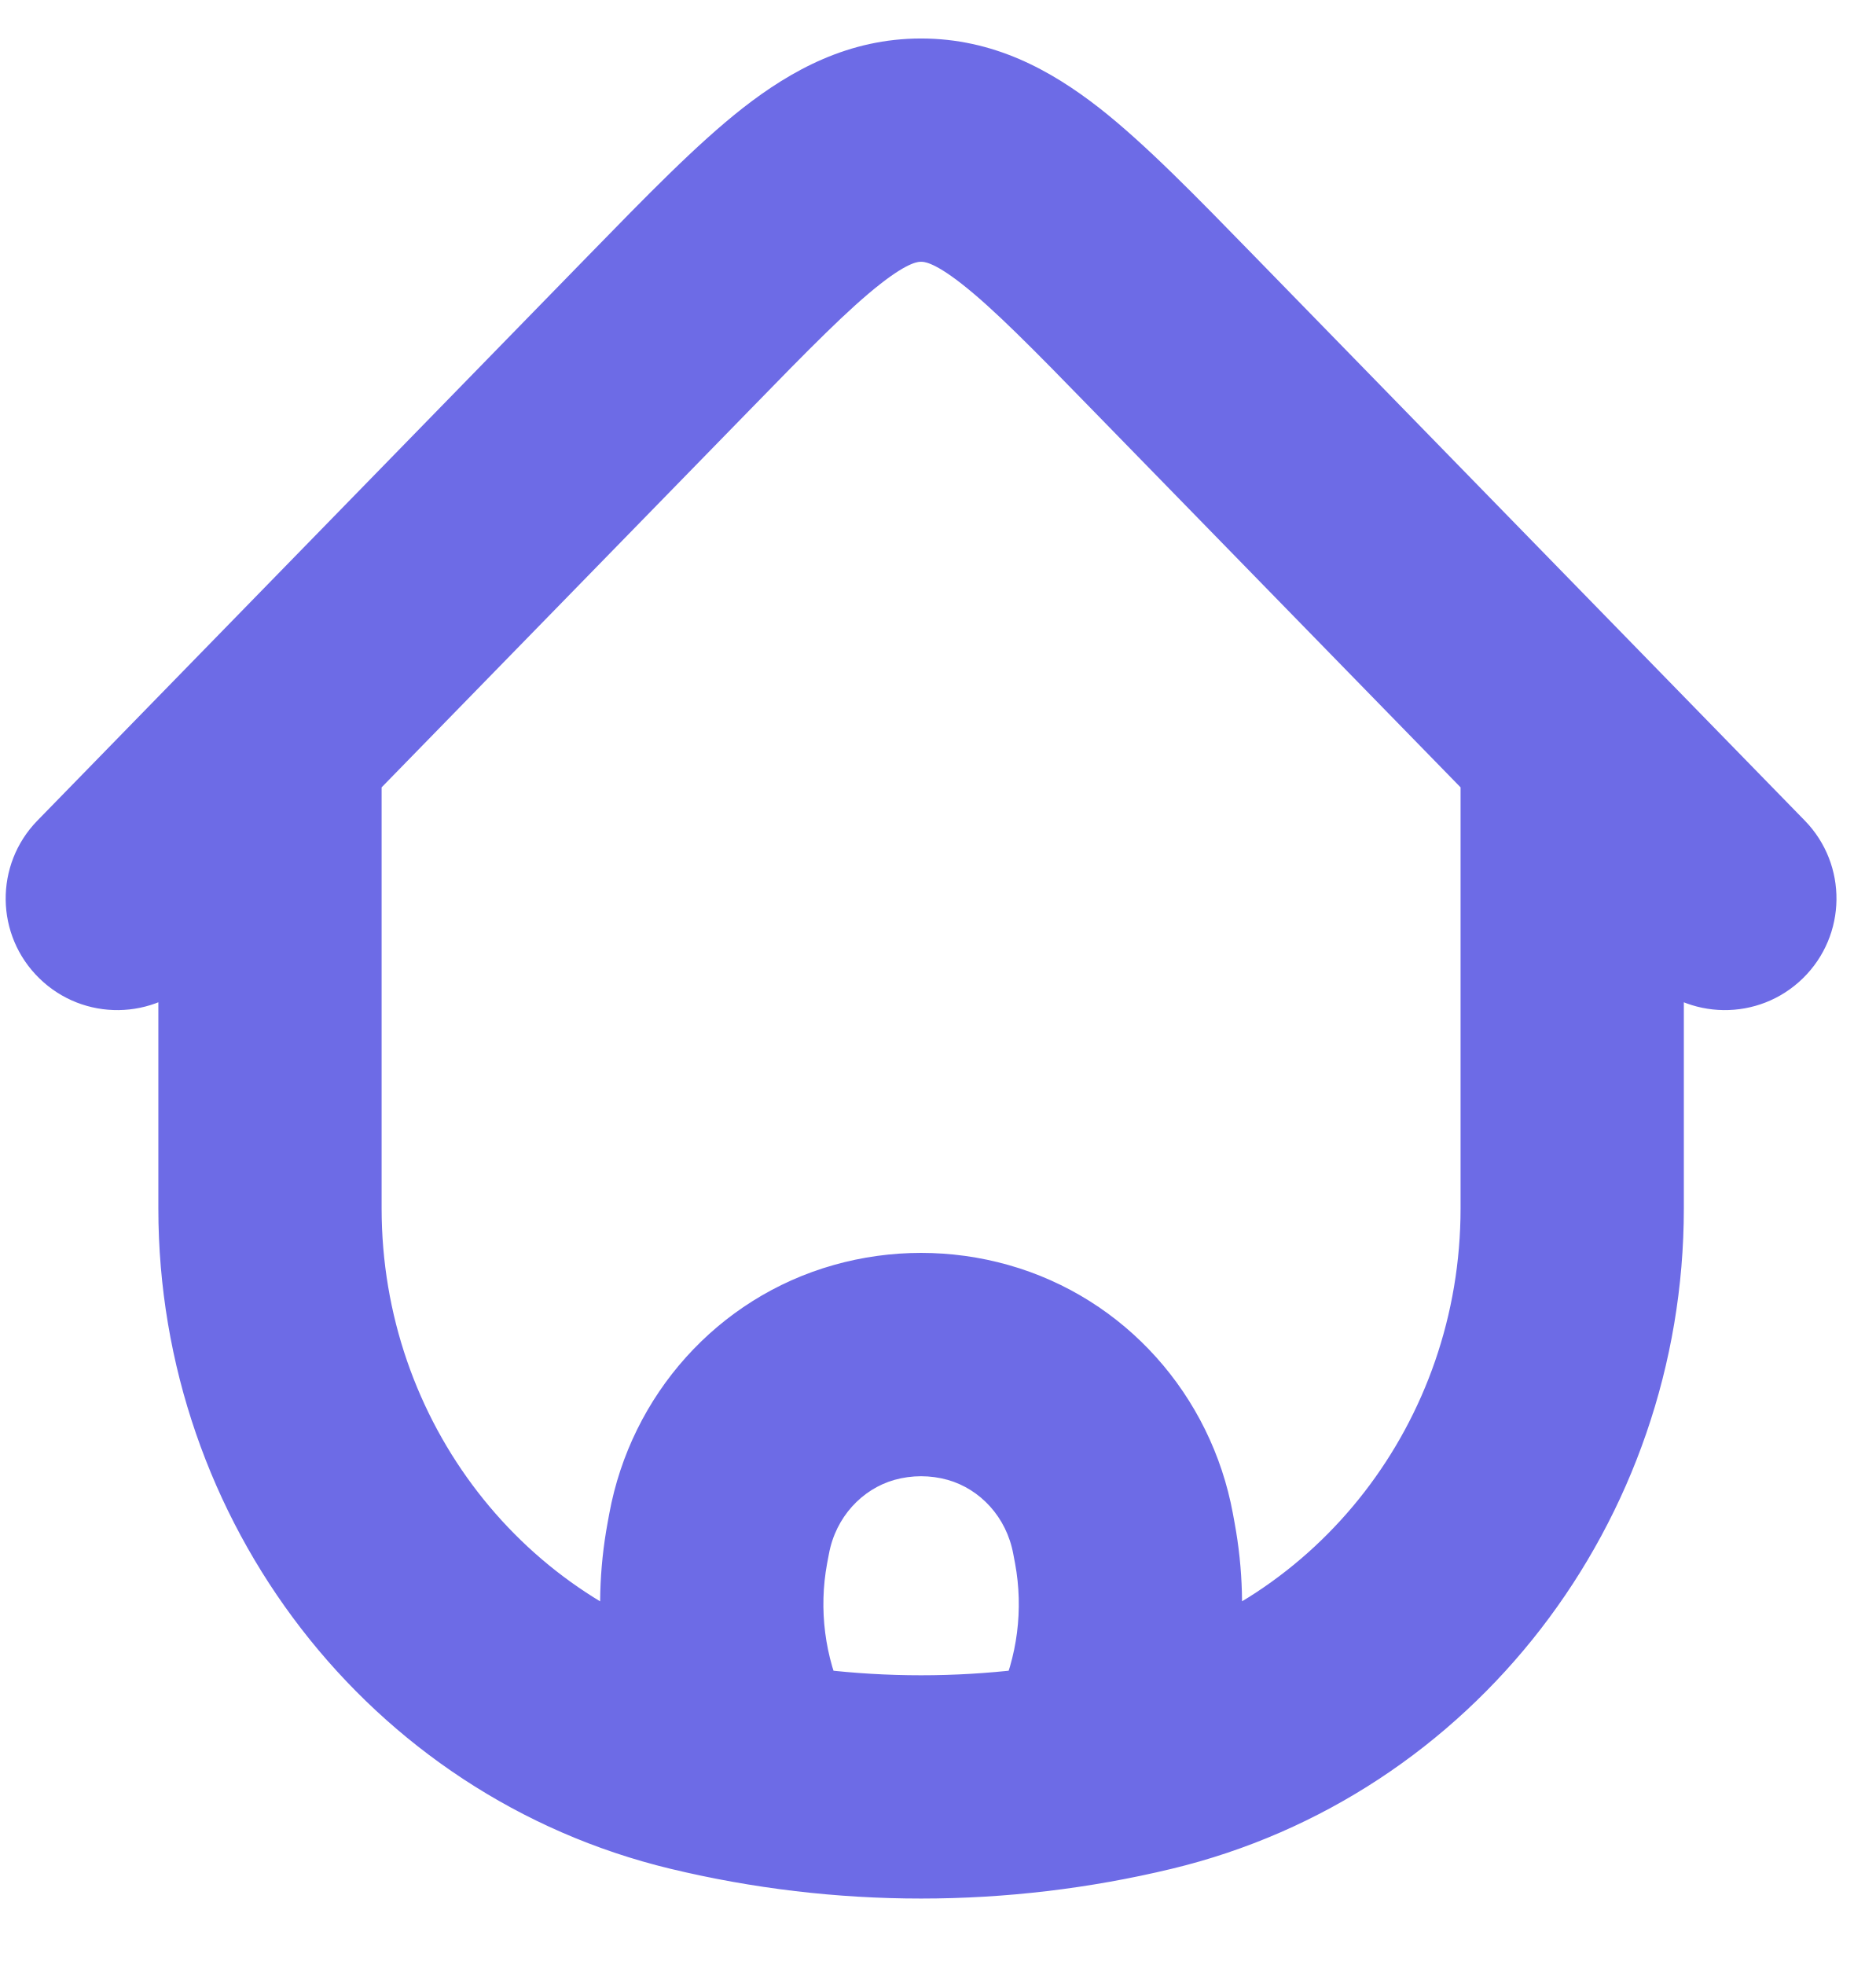
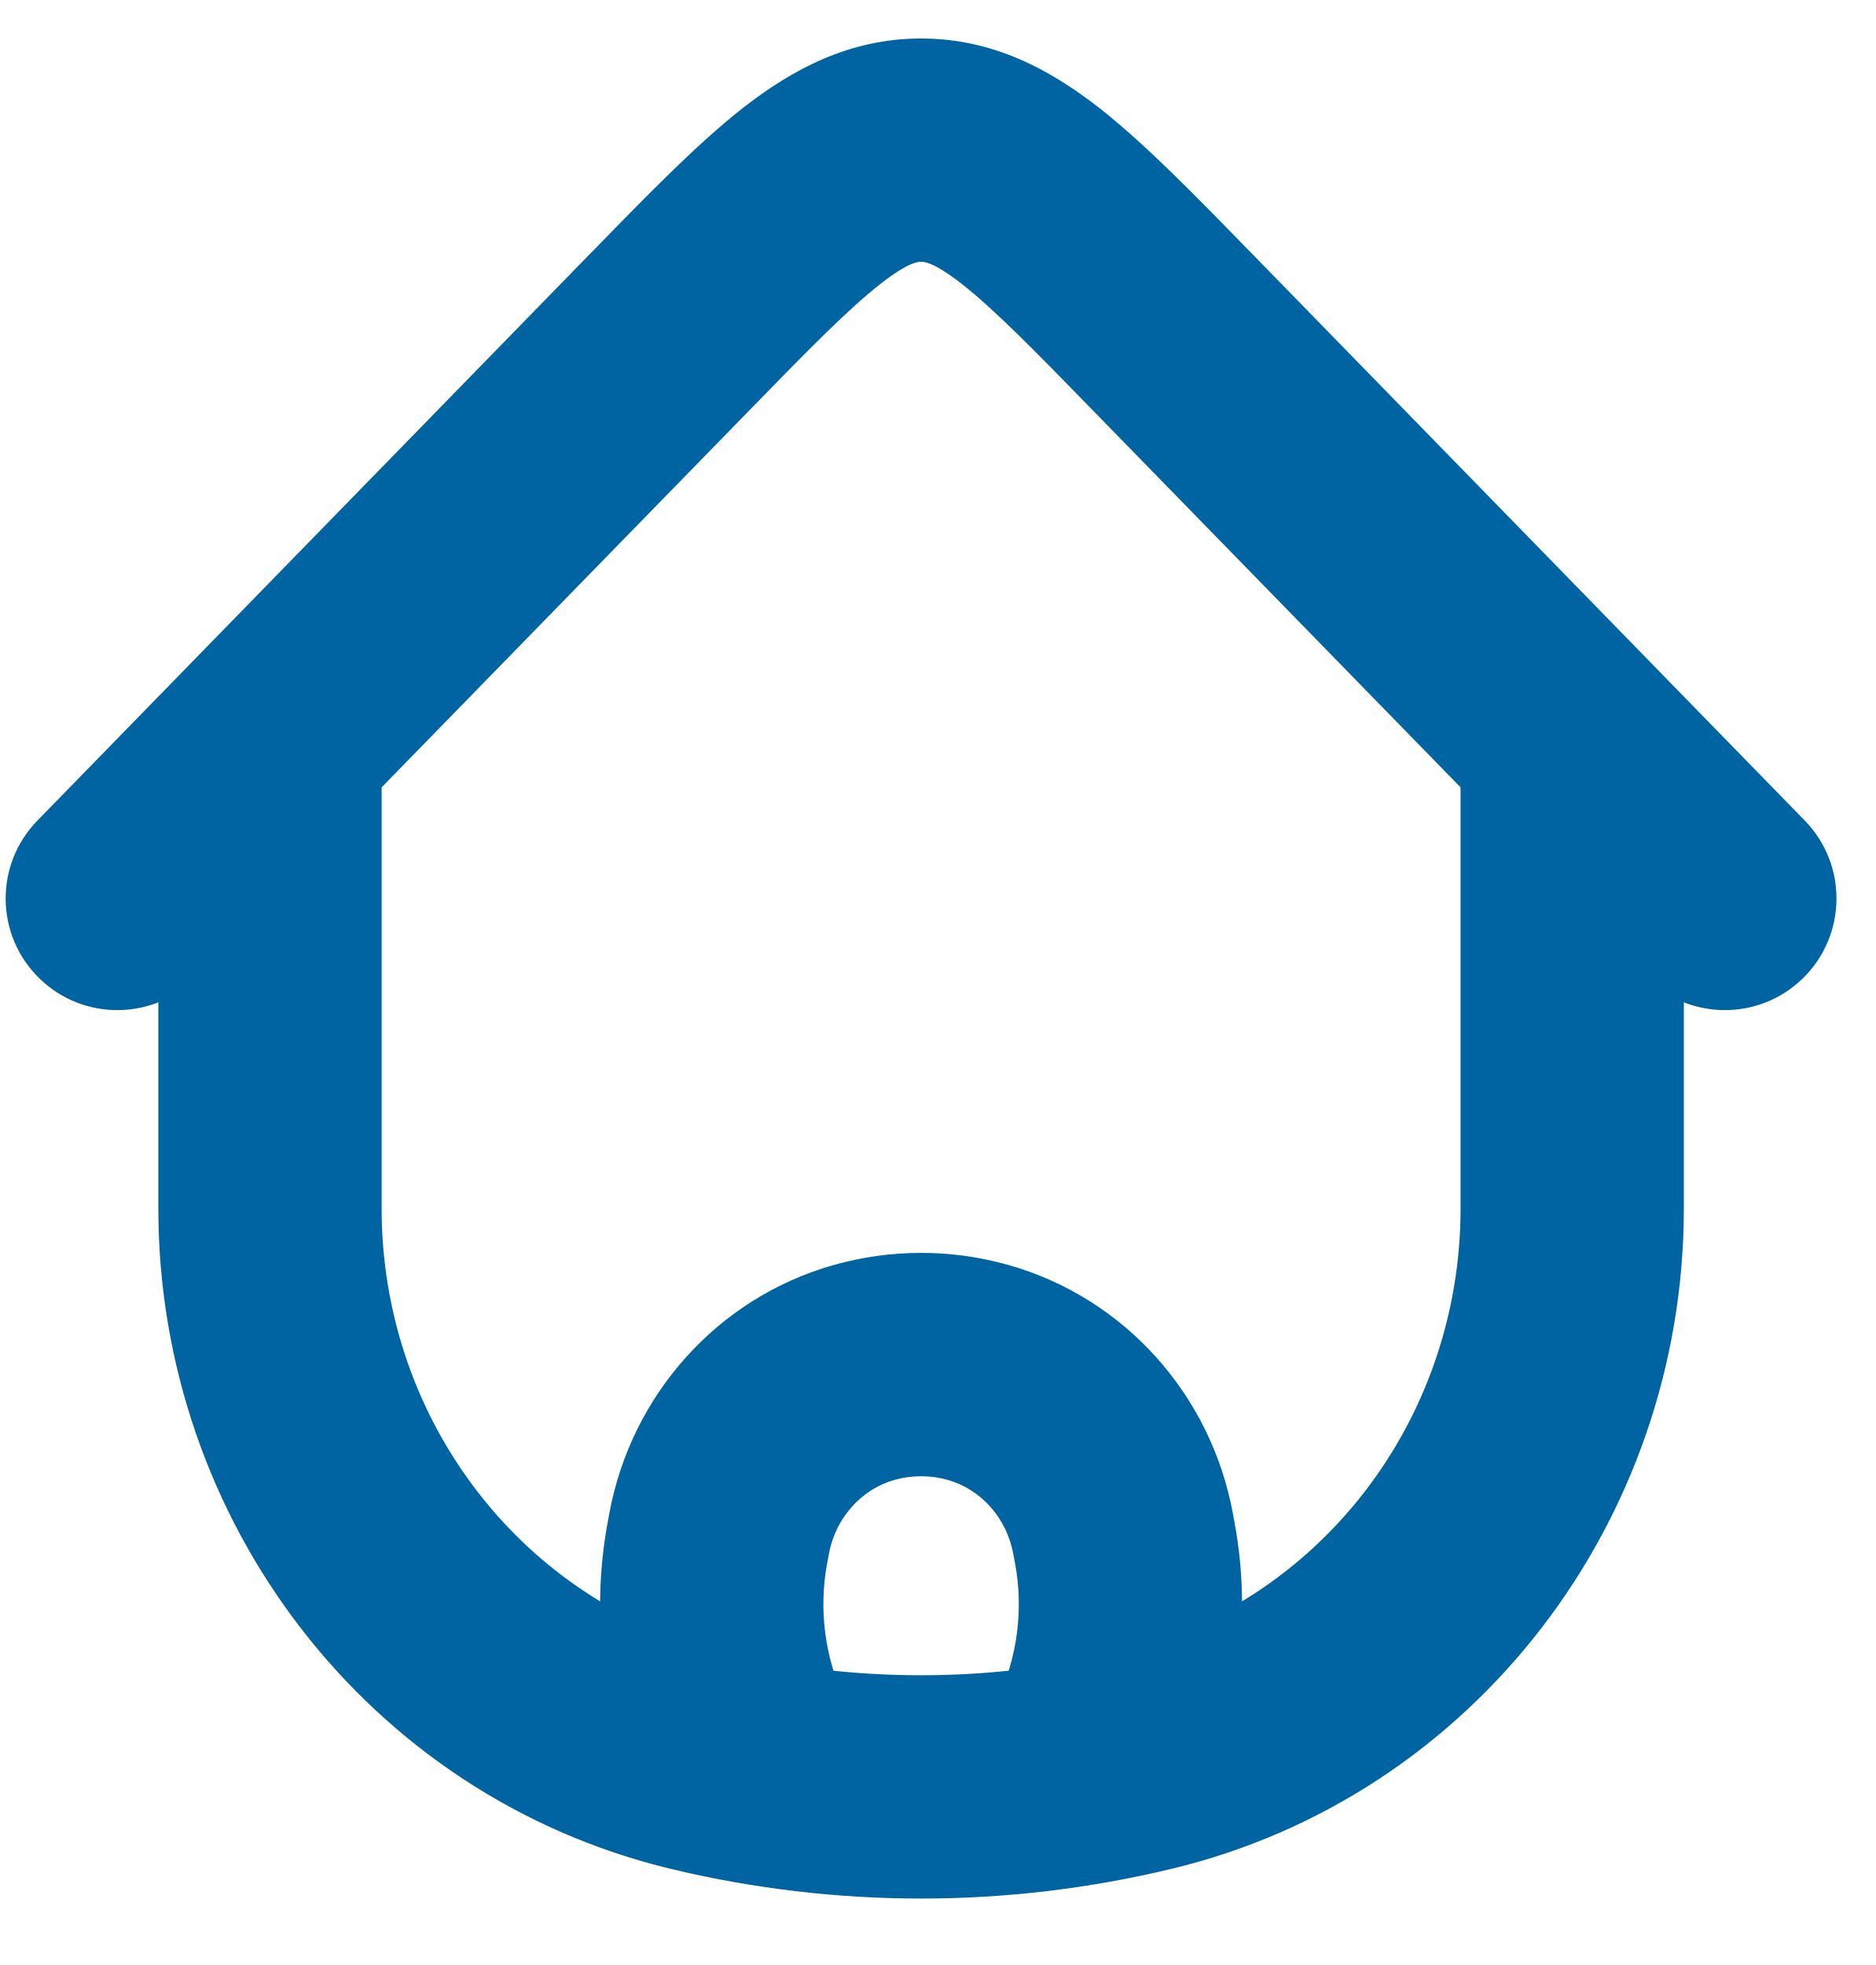
<svg xmlns="http://www.w3.org/2000/svg" width="21" height="22" viewBox="0 0 21 22" fill="none">
-   <path d="M18.854 8.521C18.854 7.831 18.294 7.271 17.604 7.271C16.913 7.271 16.354 7.831 16.354 8.521H18.854ZM4.273 8.521C4.273 7.831 3.714 7.271 3.023 7.271C2.333 7.271 1.773 7.831 1.773 8.521H4.273ZM12.827 19.708L12.534 18.493H12.534L12.827 19.708ZM7.8 19.708L8.092 18.493H8.092L7.8 19.708ZM13.142 3.732L12.247 4.605H12.247L13.142 3.732ZM18.419 10.932C18.901 11.426 19.692 11.436 20.186 10.954C20.68 10.472 20.69 9.681 20.208 9.187L18.419 10.932ZM7.485 3.732L8.38 4.605V4.605L7.485 3.732ZM0.419 9.187C-0.063 9.681 -0.054 10.472 0.441 10.954C0.935 11.436 1.726 11.426 2.208 10.932L0.419 9.187ZM8.032 17.278L6.803 17.051L6.803 17.051L8.032 17.278ZM8.051 17.173L9.281 17.4L9.281 17.4L8.051 17.173ZM12.576 17.173L11.346 17.4L11.346 17.4L12.576 17.173ZM12.595 17.278L13.824 17.051L13.824 17.051L12.595 17.278ZM12.305 19.55L11.173 19.02L11.173 19.02L12.305 19.55ZM11.056 19.27C10.764 19.896 11.034 20.64 11.659 20.932C12.284 21.224 13.028 20.954 13.321 20.329L11.056 19.27ZM8.322 19.55L7.189 20.079L7.189 20.079L8.322 19.55ZM7.306 20.329C7.598 20.954 8.342 21.224 8.968 20.932C9.593 20.64 9.863 19.896 9.571 19.27L7.306 20.329ZM9.675 15.366L10.014 16.569L9.675 15.366ZM10.952 15.366L10.613 16.569H10.613L10.952 15.366ZM16.354 8.521V13.529H18.854V8.521H16.354ZM4.273 13.529V8.521H1.773V13.529H4.273ZM12.534 18.493C11.073 18.844 9.553 18.844 8.092 18.493L7.508 20.923C9.353 21.367 11.274 21.367 13.119 20.923L12.534 18.493ZM8.092 18.493C5.875 17.959 4.273 15.918 4.273 13.529H1.773C1.773 17.034 4.129 20.11 7.508 20.923L8.092 18.493ZM13.119 20.923C16.498 20.11 18.854 17.034 18.854 13.529H16.354C16.354 15.918 14.752 17.959 12.534 18.493L13.119 20.923ZM12.247 4.605L18.419 10.932L20.208 9.187L14.037 2.859L12.247 4.605ZM6.59 2.859L0.419 9.187L2.208 10.932L8.38 4.605L6.59 2.859ZM14.037 2.859C13.395 2.201 12.827 1.615 12.309 1.209C11.762 0.782 11.121 0.431 10.313 0.431V2.931C10.335 2.931 10.441 2.922 10.768 3.178C11.123 3.456 11.556 3.895 12.247 4.605L14.037 2.859ZM8.38 4.605C9.071 3.895 9.504 3.456 9.859 3.178C10.186 2.922 10.292 2.931 10.313 2.931V0.431C9.506 0.431 8.865 0.782 8.318 1.209C7.8 1.615 7.232 2.201 6.59 2.859L8.38 4.605ZM9.261 17.505L9.281 17.4L6.822 16.947L6.803 17.051L9.261 17.505ZM11.346 17.4L11.366 17.505L13.824 17.051L13.805 16.947L11.346 17.4ZM11.173 19.02L11.056 19.27L13.321 20.329L13.438 20.079L11.173 19.02ZM7.189 20.079L7.306 20.329L9.571 19.27L9.454 19.02L7.189 20.079ZM11.366 17.505C11.461 18.019 11.392 18.551 11.173 19.02L13.438 20.079C13.879 19.136 14.013 18.076 13.824 17.051L11.366 17.505ZM6.803 17.051C6.614 18.076 6.748 19.136 7.189 20.079L9.454 19.02C9.235 18.551 9.166 18.019 9.261 17.505L6.803 17.051ZM10.014 16.569C10.21 16.514 10.417 16.514 10.613 16.569L11.292 14.163C10.652 13.982 9.975 13.982 9.335 14.163L10.014 16.569ZM13.805 16.947C13.561 15.621 12.597 14.532 11.292 14.163L10.613 16.569C10.974 16.672 11.27 16.984 11.346 17.4L13.805 16.947ZM9.281 17.4C9.357 16.984 9.653 16.672 10.014 16.569L9.335 14.163C8.03 14.532 7.066 15.621 6.822 16.947L9.281 17.4Z" fill="#6D6BE6" />
+   <path d="M18.854 8.521C18.854 7.831 18.294 7.271 17.604 7.271C16.913 7.271 16.354 7.831 16.354 8.521H18.854ZM4.273 8.521C4.273 7.831 3.714 7.271 3.023 7.271C2.333 7.271 1.773 7.831 1.773 8.521H4.273ZM12.827 19.708L12.534 18.493H12.534L12.827 19.708ZM7.8 19.708L8.092 18.493H8.092L7.8 19.708ZM13.142 3.732L12.247 4.605H12.247L13.142 3.732ZM18.419 10.932C18.901 11.426 19.692 11.436 20.186 10.954C20.68 10.472 20.69 9.681 20.208 9.187L18.419 10.932ZM7.485 3.732L8.38 4.605V4.605L7.485 3.732ZM0.419 9.187C-0.063 9.681 -0.054 10.472 0.441 10.954C0.935 11.436 1.726 11.426 2.208 10.932L0.419 9.187ZM8.032 17.278L6.803 17.051L6.803 17.051L8.032 17.278ZM8.051 17.173L9.281 17.4L9.281 17.4L8.051 17.173ZM12.576 17.173L11.346 17.4L11.346 17.4L12.576 17.173ZM12.595 17.278L13.824 17.051L13.824 17.051L12.595 17.278ZM12.305 19.55L11.173 19.02L11.173 19.02L12.305 19.55ZM11.056 19.27C10.764 19.896 11.034 20.64 11.659 20.932C12.284 21.224 13.028 20.954 13.321 20.329L11.056 19.27ZM8.322 19.55L7.189 20.079L7.189 20.079L8.322 19.55ZM7.306 20.329C7.598 20.954 8.342 21.224 8.968 20.932C9.593 20.64 9.863 19.896 9.571 19.27L7.306 20.329ZM9.675 15.366L10.014 16.569L9.675 15.366ZM10.952 15.366L10.613 16.569H10.613L10.952 15.366ZM16.354 8.521V13.529H18.854V8.521H16.354ZM4.273 13.529V8.521H1.773V13.529H4.273ZM12.534 18.493C11.073 18.844 9.553 18.844 8.092 18.493L7.508 20.923C9.353 21.367 11.274 21.367 13.119 20.923L12.534 18.493ZM8.092 18.493C5.875 17.959 4.273 15.918 4.273 13.529H1.773C1.773 17.034 4.129 20.11 7.508 20.923L8.092 18.493ZM13.119 20.923C16.498 20.11 18.854 17.034 18.854 13.529H16.354C16.354 15.918 14.752 17.959 12.534 18.493L13.119 20.923ZM12.247 4.605L18.419 10.932L20.208 9.187L14.037 2.859L12.247 4.605ZM6.59 2.859L0.419 9.187L2.208 10.932L8.38 4.605L6.59 2.859ZM14.037 2.859C13.395 2.201 12.827 1.615 12.309 1.209C11.762 0.782 11.121 0.431 10.313 0.431V2.931C10.335 2.931 10.441 2.922 10.768 3.178C11.123 3.456 11.556 3.895 12.247 4.605L14.037 2.859ZM8.38 4.605C9.071 3.895 9.504 3.456 9.859 3.178C10.186 2.922 10.292 2.931 10.313 2.931V0.431C9.506 0.431 8.865 0.782 8.318 1.209C7.8 1.615 7.232 2.201 6.59 2.859L8.38 4.605ZM9.261 17.505L9.281 17.4L6.822 16.947L6.803 17.051L9.261 17.505ZM11.346 17.4L11.366 17.505L13.824 17.051L13.805 16.947L11.346 17.4ZM11.173 19.02L11.056 19.27L13.321 20.329L13.438 20.079L11.173 19.02ZM7.189 20.079L7.306 20.329L9.571 19.27L9.454 19.02L7.189 20.079ZM11.366 17.505C11.461 18.019 11.392 18.551 11.173 19.02L13.438 20.079C13.879 19.136 14.013 18.076 13.824 17.051L11.366 17.505ZM6.803 17.051C6.614 18.076 6.748 19.136 7.189 20.079L9.454 19.02C9.235 18.551 9.166 18.019 9.261 17.505L6.803 17.051ZM10.014 16.569C10.21 16.514 10.417 16.514 10.613 16.569L11.292 14.163C10.652 13.982 9.975 13.982 9.335 14.163L10.014 16.569ZM13.805 16.947C13.561 15.621 12.597 14.532 11.292 14.163L10.613 16.569C10.974 16.672 11.27 16.984 11.346 17.4L13.805 16.947ZM9.281 17.4C9.357 16.984 9.653 16.672 10.014 16.569L9.335 14.163C8.03 14.532 7.066 15.621 6.822 16.947L9.281 17.4Z" fill="#0064A2" />
</svg>
